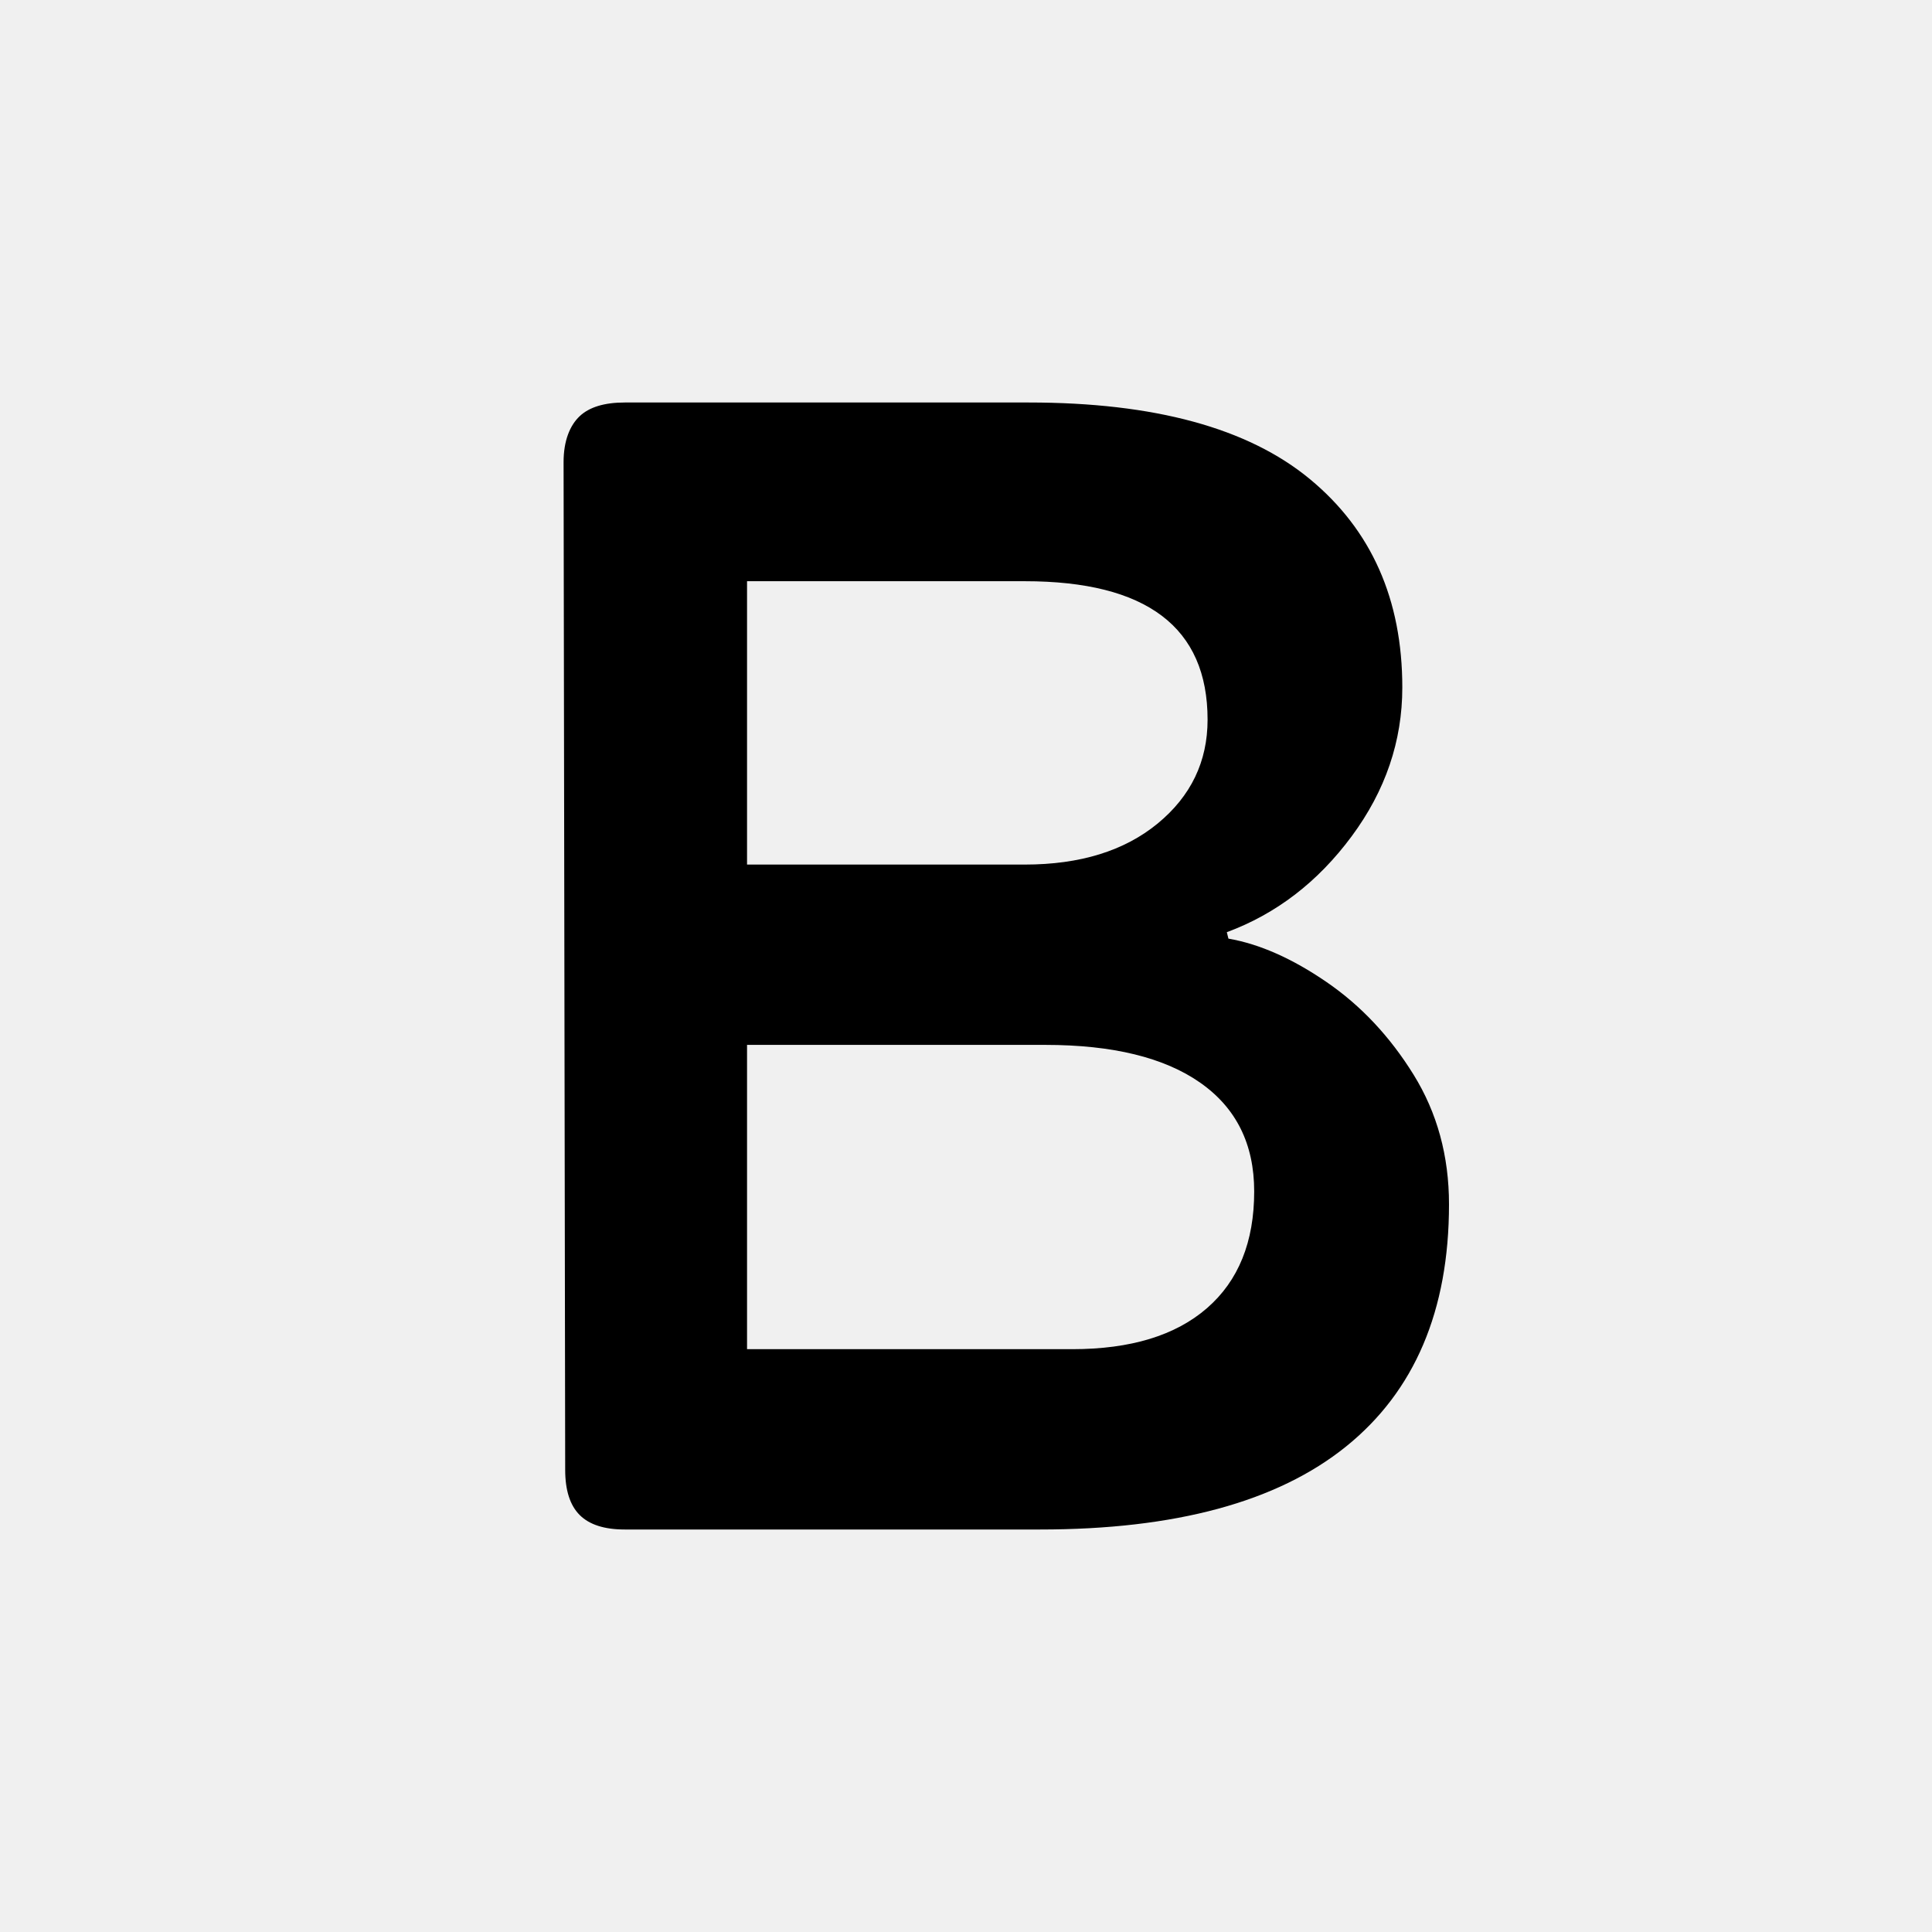
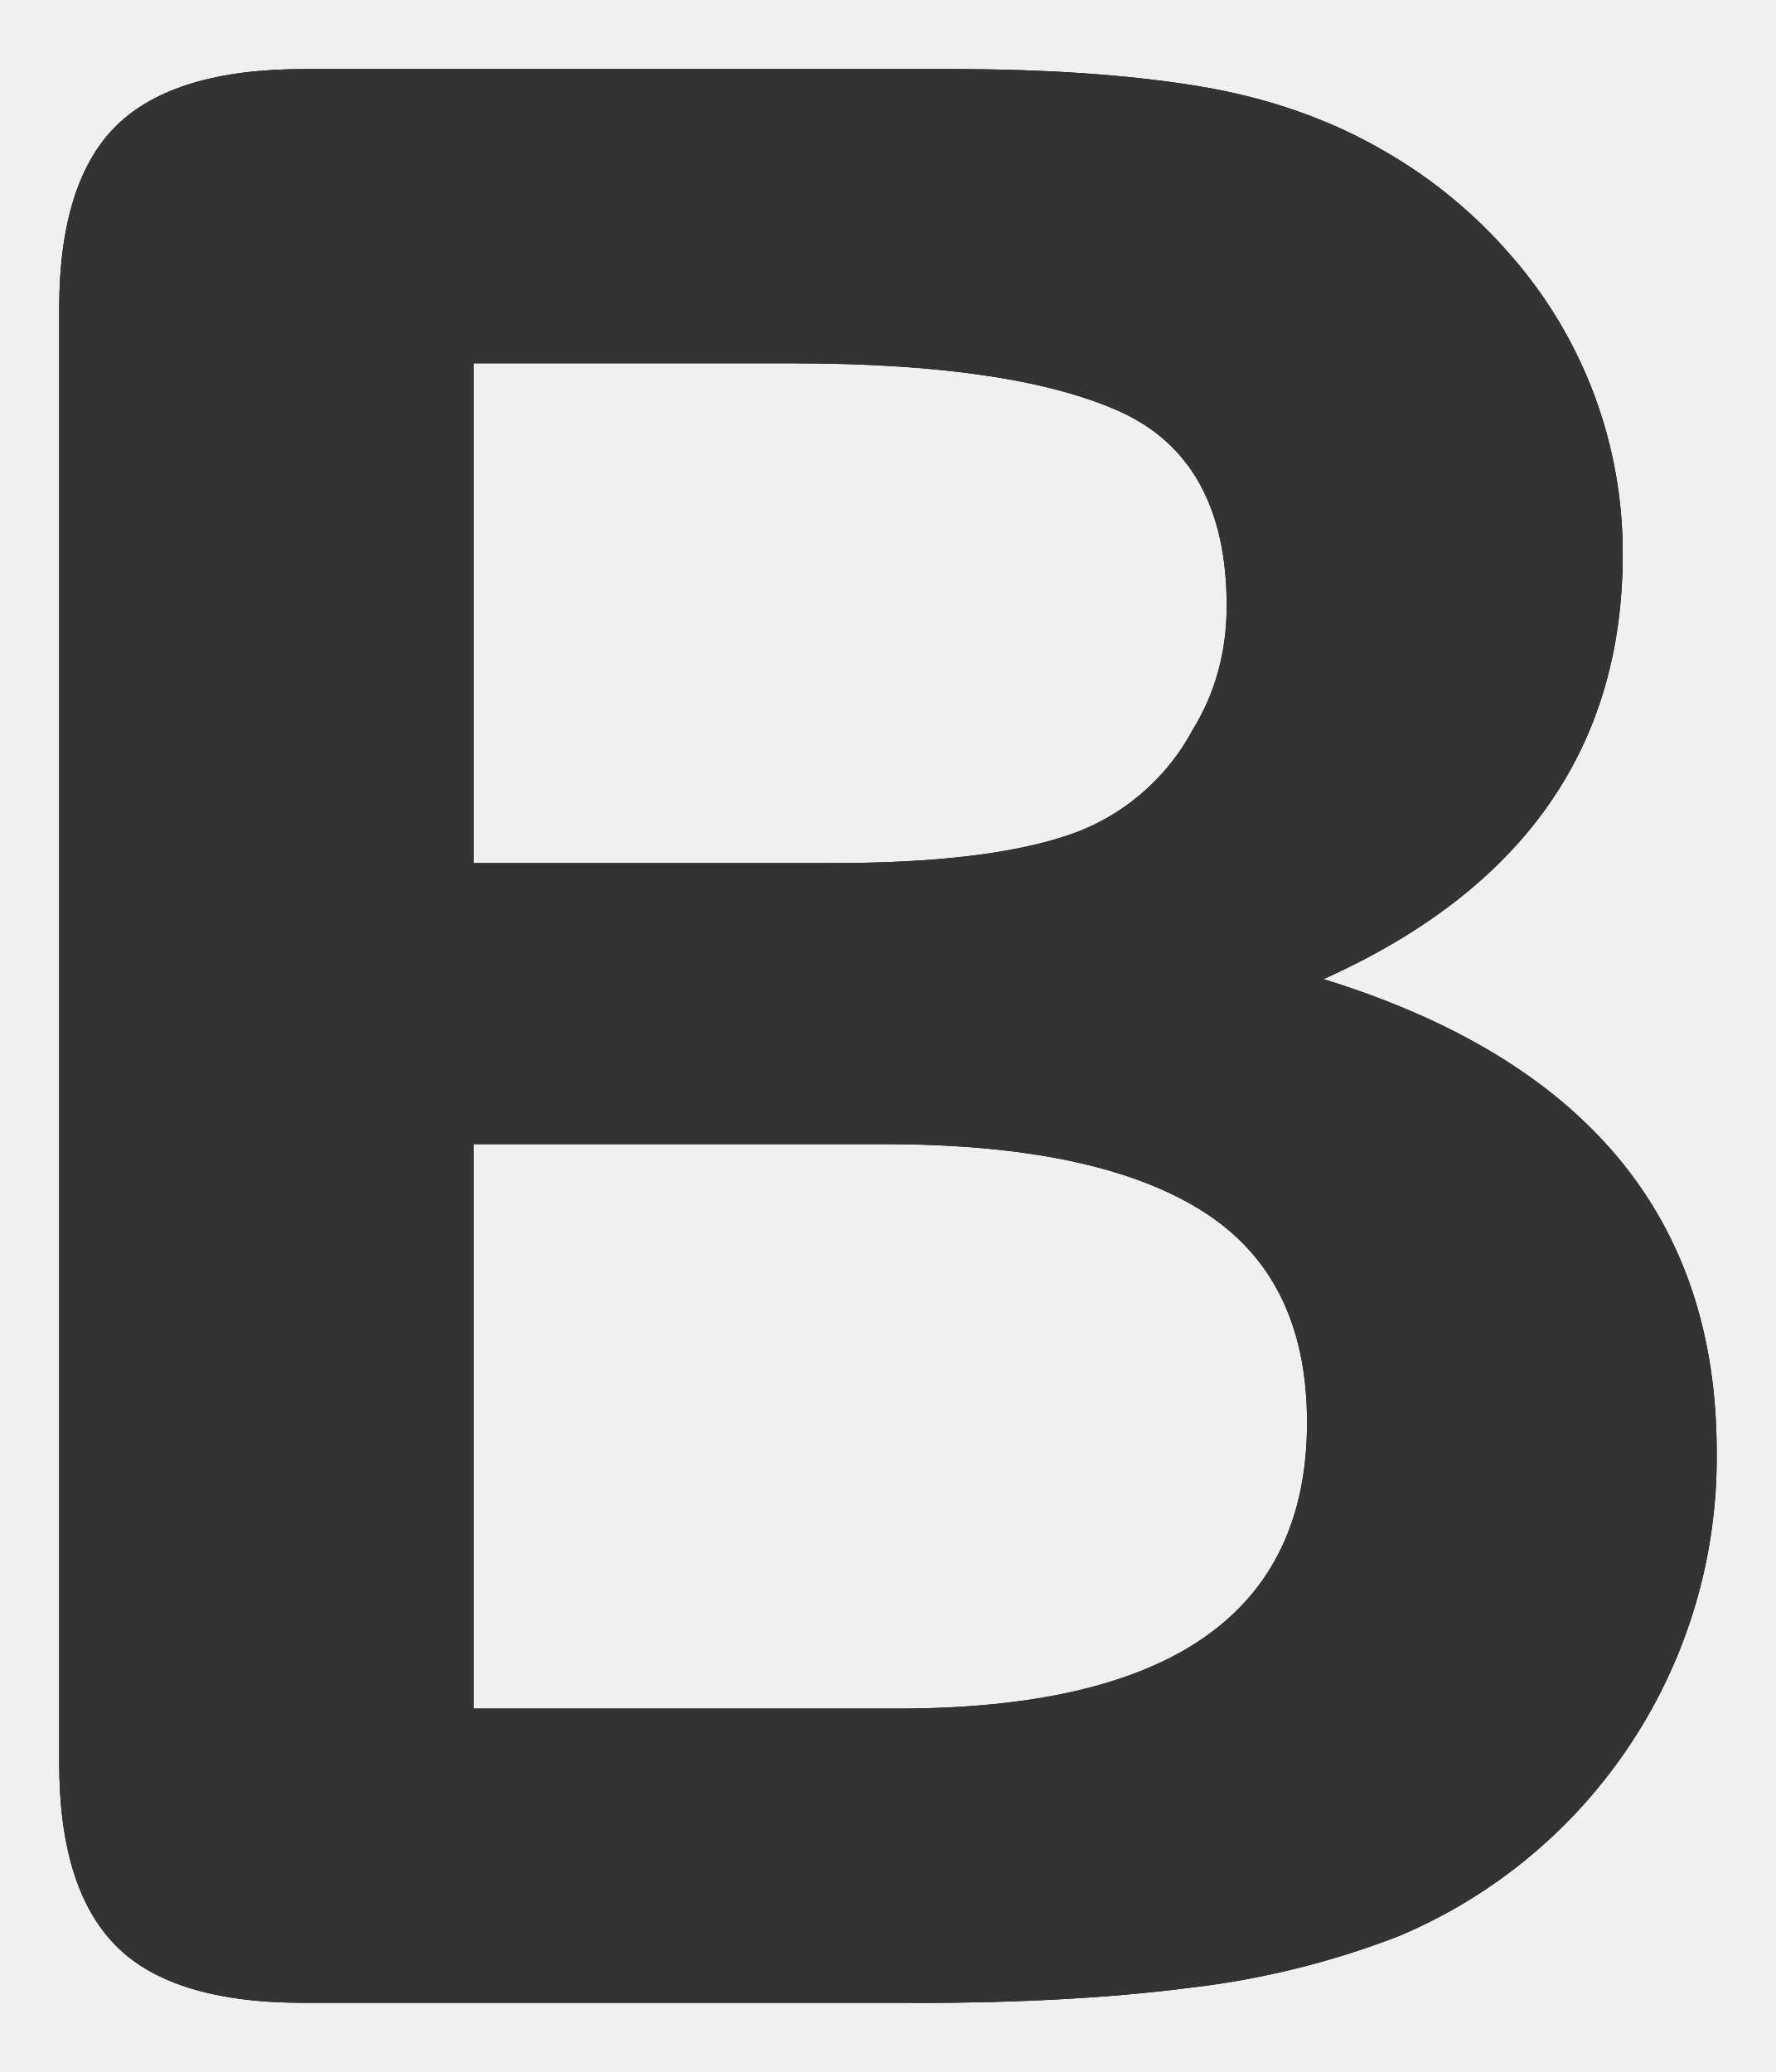
- <svg xmlns="http://www.w3.org/2000/svg" width="24px" height="24px" viewBox="0 0 24 24" version="1.1">
-   <defs />
-   <g stroke="none" stroke-width="1" fill="none" fill-rule="evenodd">
-     <path d="M7.761,19 C7.508,19 7.321,18.94 7.201,18.82 C7.081,18.7 7.021,18.513 7.021,18.26 L7.001,5.74 C7.001,5.473 7.081,5.283 7.201,5.17 C7.321,5.057 7.508,5 7.761,5 L12.78,5 C14.34,5 15.503,5.317 16.27,5.95 C17.037,6.583 17.42,7.447 17.42,8.54 C17.42,9.207 17.21,9.823 16.79,10.39 C16.37,10.957 15.853,11.353 15.24,11.58 L15.26,11.66 C15.647,11.727 16.053,11.907 16.48,12.2 C16.907,12.493 17.267,12.877 17.56,13.35 C17.853,13.823 18,14.36 18,14.96 C18,16.28 17.573,17.283 16.72,17.97 C15.867,18.657 14.6,19 12.92,19 L7.761,19 Z M12.73,10.74 C13.417,10.74 13.967,10.57 14.381,10.23 C14.794,9.89 15.001,9.46 15.001,8.94 C15.001,7.793 14.244,7.22 12.73,7.22 L9.28,7.22 L9.28,10.74 L12.73,10.74 Z M13.32,16.76 C14.045,16.76 14.603,16.59 14.994,16.25 C15.385,15.91 15.58,15.427 15.58,14.8 C15.58,14.213 15.357,13.763 14.91,13.45 C14.464,13.137 13.822,12.98 12.985,12.98 L9.28,12.98 L9.28,16.76 L13.32,16.76 Z" fill="#000000" />
+ <svg xmlns="http://www.w3.org/2000/svg" xmlns:xlink="http://www.w3.org/1999/xlink" width="12px" height="14px" viewBox="0 0 12 14" version="1.1">
+   <defs>
+     <path d="M5.775,13.066 L1.655,13.066 C1.06,13.066 0.636,12.937 0.382,12.679 C0.127,12.42 0,12.009 0,11.444 L0,1.622 C0,1.046 0.131,0.63 0.391,0.378 C0.651,0.126 1.072,-0 1.655,-0 L6.023,-0 C6.667,-0 7.225,0.038 7.696,0.115 C8.169,0.193 8.592,0.341 8.966,0.561 C9.284,0.745 9.567,0.979 9.811,1.261 C10.3,1.82 10.568,2.537 10.565,3.279 C10.565,4.587 9.891,5.544 8.543,6.149 C10.313,6.696 11.2,7.76 11.2,9.342 C11.216,10.766 10.369,12.059 9.057,12.613 C8.602,12.79 8.126,12.908 7.641,12.964 C7.108,13.033 6.486,13.067 5.775,13.067 L5.775,13.066 Z M5.572,7.264 L2.8,7.264 L2.8,11.078 L5.664,11.078 C7.51,11.078 8.432,10.434 8.432,9.144 C8.432,8.484 8.193,8.006 7.715,7.71 C7.237,7.412 6.523,7.264 5.572,7.264 L5.572,7.264 Z M2.8,1.988 L2.8,5.365 L5.232,5.365 C5.913,5.365 6.438,5.303 6.81,5.179 C7.174,5.059 7.478,4.803 7.659,4.465 C7.813,4.215 7.889,3.936 7.889,3.627 C7.889,2.968 7.647,2.53 7.163,2.312 C6.679,2.096 5.941,1.988 4.947,1.988 L2.8,1.988 L2.8,1.988 Z" id="path-1" />
+   </defs>
+   <g id="Page-1" stroke="none" stroke-width="1" fill="none" fill-rule="evenodd">
+     <g id="button-bold" transform="translate(-8, -7)">
+       <rect id="bg" x="0" y="0" width="28" height="28" rx="2" />
+       <g id="icons/bold" transform="translate(4.666667, 4.666667)">
+         <g id="bold" transform="translate(3.733333, 2.8)">
+           <mask id="mask-2" fill="white">
+             <use xlink:href="#path-1" />
+           </mask>
+           <use id="icon" fill="#000000" xlink:href="#path-1" />
+           <g id="colors/base-text" mask="url(#mask-2)" fill="#333333">
+             <g transform="translate(-3.733333, -2.8)" id="color">
+               <rect x="0" y="0" width="18.667" height="18.667" />
+             </g>
+           </g>
+         </g>
+       </g>
+     </g>
  </g>
</svg>
